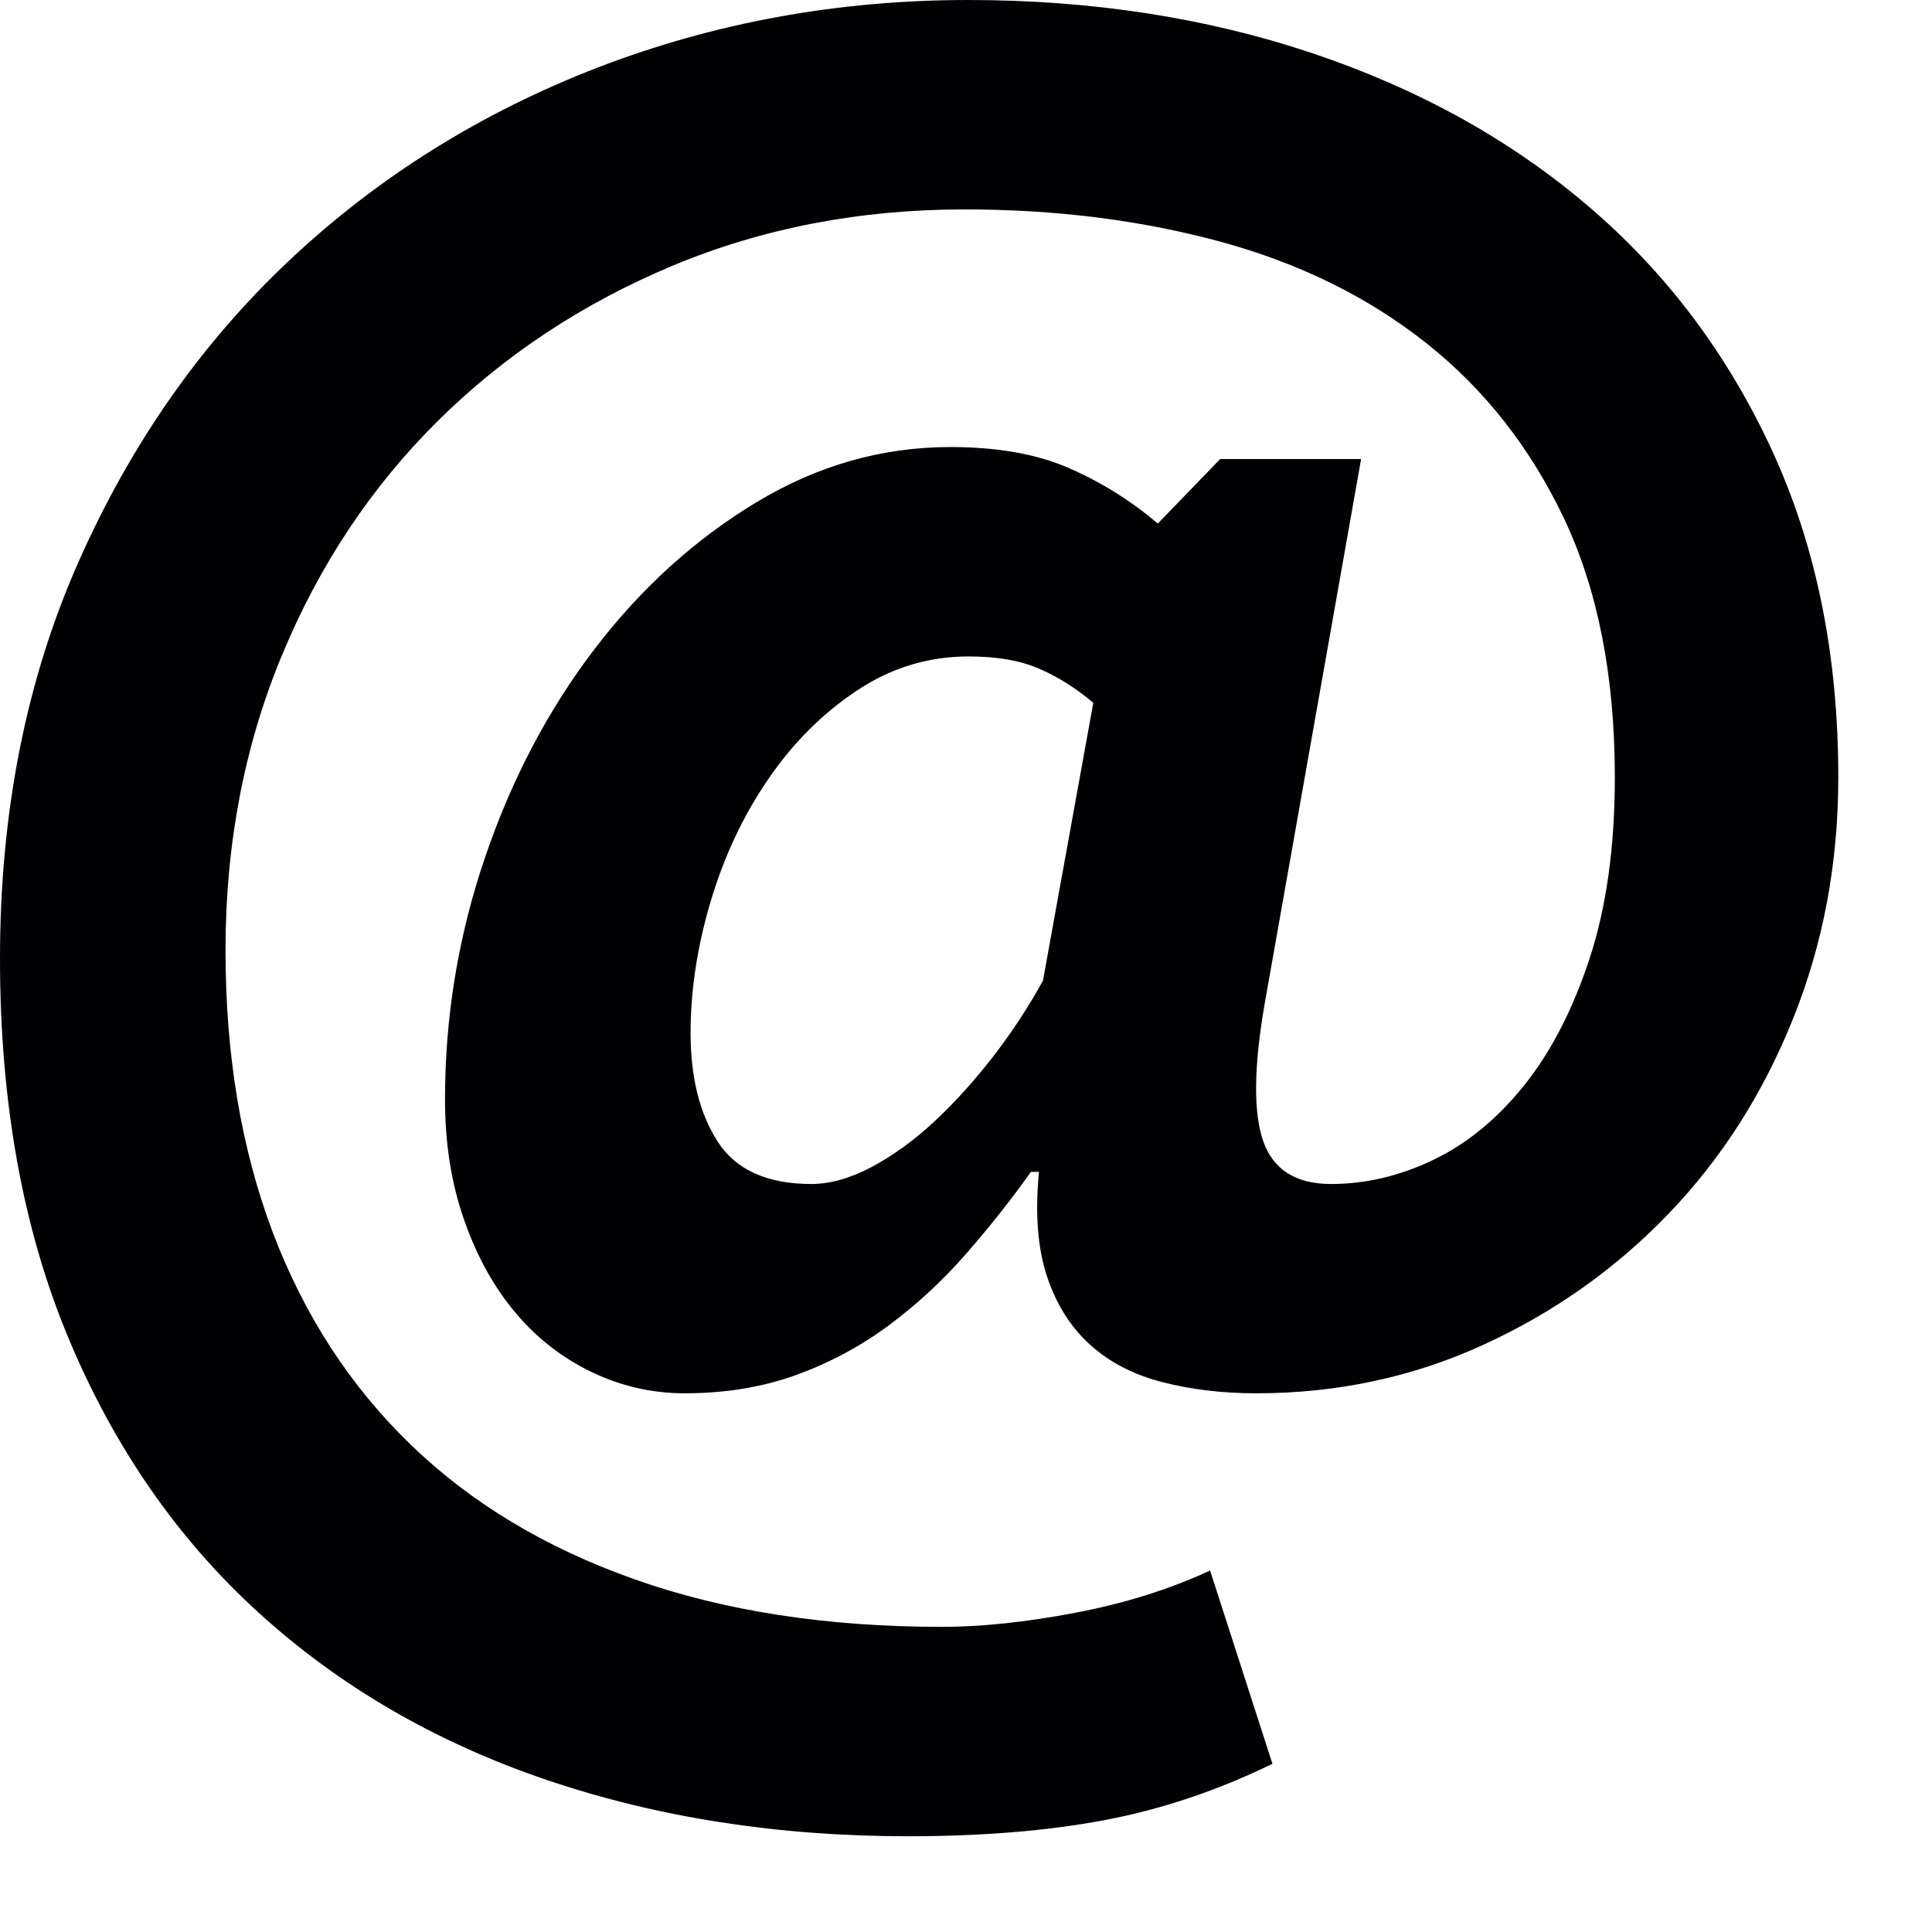
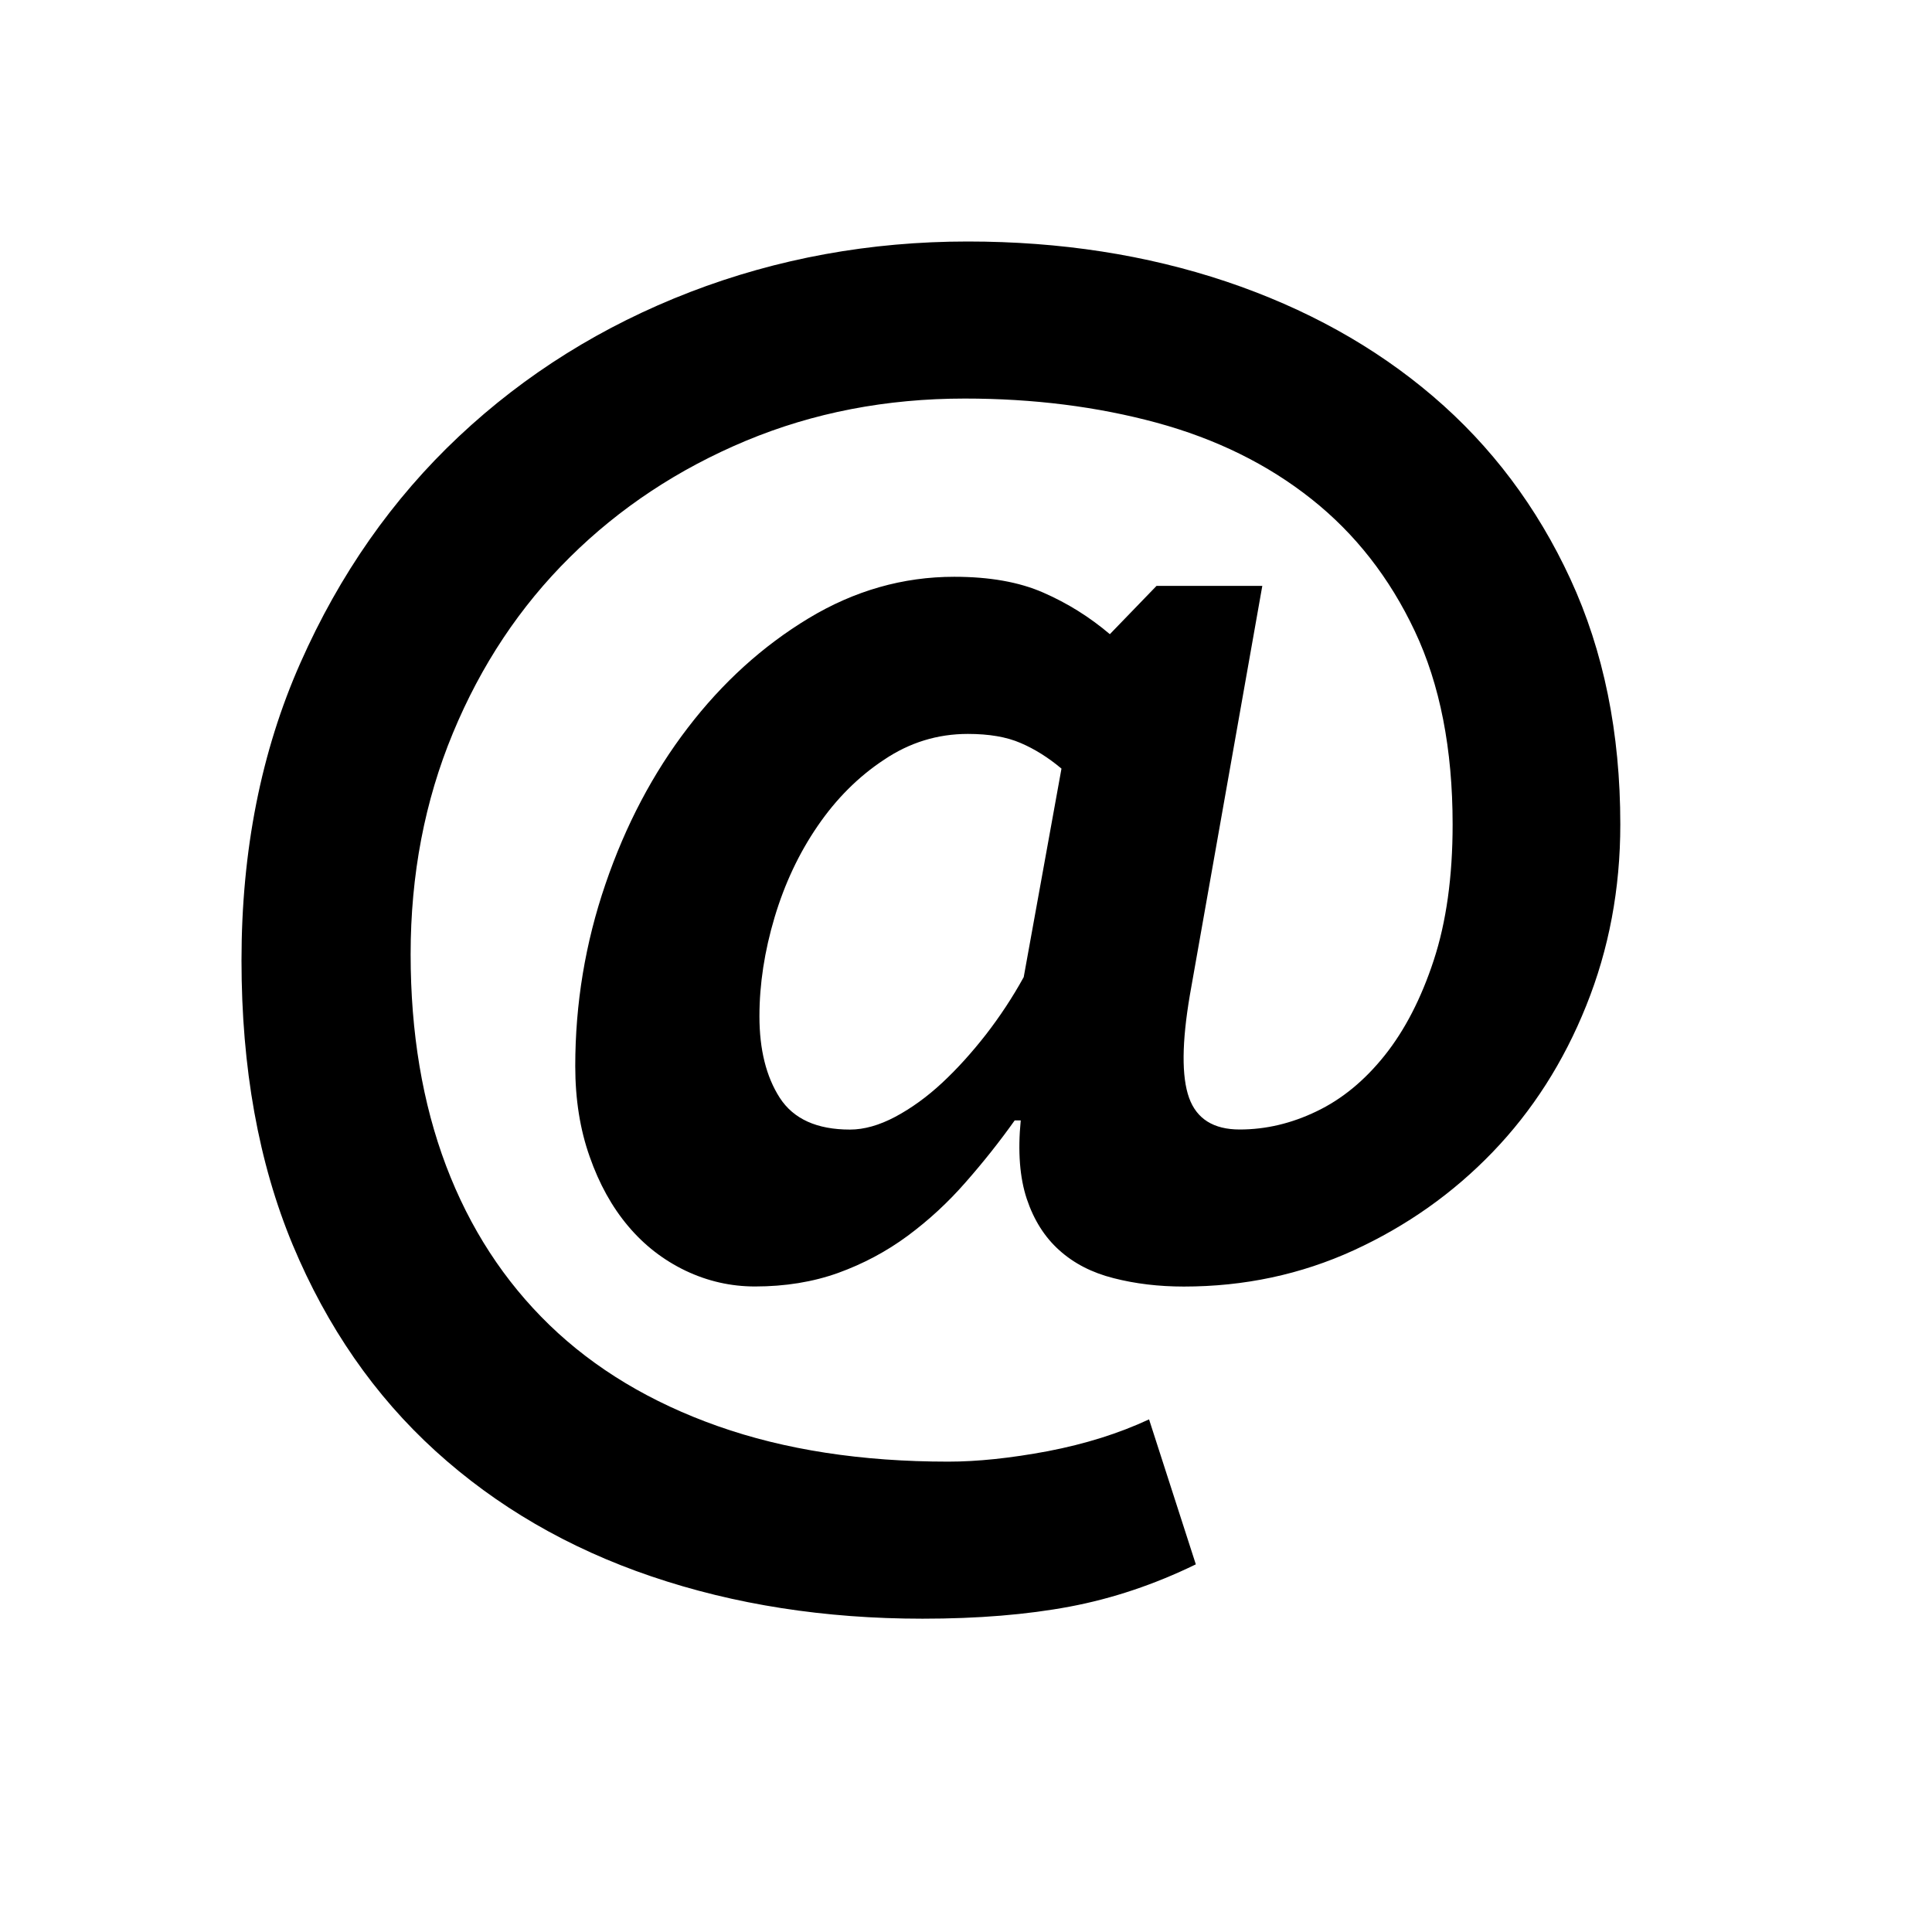
- <svg xmlns="http://www.w3.org/2000/svg" width="18" height="18" viewBox="0 0 18 18">
-   <path fill="#010002" fill-rule="evenodd" d="M11.368,4.277 L12.681,4.277 L11.781,9.361 C11.68,9.949 11.677,10.374 11.771,10.637 C11.865,10.899 12.075,11.031 12.4,11.031 C12.725,11.031 13.043,10.956 13.356,10.805 C13.669,10.655 13.95,10.424 14.2,10.112 C14.451,9.799 14.654,9.405 14.81,8.93 C14.966,8.455 15.045,7.892 15.045,7.242 C15.045,6.304 14.888,5.503 14.576,4.84 C14.263,4.178 13.835,3.63 13.291,3.199 C12.747,2.767 12.106,2.452 11.368,2.251 C10.63,2.051 9.836,1.951 8.985,1.951 C8.01,1.951 7.103,2.126 6.265,2.476 C5.428,2.827 4.699,3.308 4.08,3.921 C3.461,4.534 2.976,5.262 2.626,6.107 C2.276,6.95 2.101,7.866 2.101,8.854 C2.101,9.83 2.248,10.705 2.541,11.481 C2.835,12.257 3.264,12.916 3.827,13.46 C4.389,14.004 5.086,14.423 5.918,14.716 C6.749,15.01 7.703,15.157 8.779,15.157 C9.141,15.157 9.554,15.114 10.017,15.026 C10.48,14.938 10.898,14.807 11.274,14.632 L11.855,16.433 C11.342,16.683 10.82,16.858 10.289,16.958 C9.757,17.058 9.148,17.108 8.46,17.108 C7.247,17.108 6.124,16.933 5.093,16.583 C4.061,16.233 3.167,15.714 2.411,15.026 C1.654,14.338 1.063,13.485 0.637,12.465 C0.212,11.447 0,10.268 0,8.93 C0,7.567 0.244,6.334 0.732,5.234 C1.219,4.134 1.876,3.196 2.702,2.42 C3.527,1.645 4.484,1.048 5.572,0.628 C6.659,0.21 7.81,0 9.023,0 C10.173,0 11.243,0.166 12.231,0.497 C13.218,0.829 14.075,1.303 14.8,1.923 C15.526,2.542 16.095,3.299 16.508,4.193 C16.921,5.087 17.127,6.103 17.127,7.241 C17.127,8.042 16.987,8.791 16.705,9.492 C16.424,10.193 16.036,10.799 15.542,11.312 C15.048,11.825 14.473,12.231 13.816,12.531 C13.16,12.831 12.456,12.981 11.706,12.981 C11.393,12.981 11.103,12.947 10.834,12.878 C10.565,12.81 10.34,12.694 10.159,12.531 C9.977,12.368 9.843,12.156 9.755,11.893 C9.668,11.631 9.642,11.306 9.68,10.918 L9.605,10.918 C9.418,11.181 9.215,11.437 8.996,11.687 C8.777,11.937 8.536,12.159 8.274,12.353 C8.011,12.547 7.723,12.7 7.411,12.813 C7.098,12.925 6.754,12.981 6.379,12.981 C6.079,12.981 5.791,12.916 5.516,12.785 C5.241,12.653 5.003,12.469 4.803,12.231 C4.603,11.994 4.443,11.706 4.325,11.368 C4.206,11.03 4.146,10.655 4.146,10.243 C4.146,9.467 4.271,8.714 4.521,7.982 C4.771,7.25 5.113,6.603 5.544,6.041 C5.975,5.478 6.475,5.025 7.045,4.681 C7.614,4.337 8.217,4.165 8.854,4.165 C9.292,4.165 9.661,4.23 9.961,4.362 C10.262,4.493 10.536,4.665 10.787,4.878 L11.368,4.277 L11.368,4.277 Z M10.186,6.548 C10.023,6.41 9.854,6.304 9.679,6.229 C9.504,6.153 9.286,6.116 9.023,6.116 C8.648,6.116 8.301,6.222 7.982,6.435 C7.663,6.647 7.388,6.922 7.157,7.26 C6.925,7.598 6.747,7.977 6.622,8.395 C6.497,8.814 6.434,9.224 6.434,9.624 C6.434,10.037 6.518,10.375 6.687,10.637 C6.856,10.899 7.147,11.031 7.559,11.031 C7.734,11.031 7.922,10.978 8.122,10.872 C8.322,10.765 8.516,10.625 8.704,10.45 C8.892,10.275 9.073,10.074 9.248,9.85 C9.423,9.624 9.579,9.387 9.717,9.137 L10.186,6.548 L10.186,6.548 Z" />
+ <svg xmlns="http://www.w3.org/2000/svg" width="24" height="24" viewBox="0 0 24 24">
+   <path fill="#000" d="M15.681 7.277l-.9 5.084c-.1.588-.104 1.013-.01 1.276.094.262.304.394.629.394s.643-.075.956-.226c.313-.15.594-.38.844-.693.25-.313.454-.707.61-1.182.156-.475.235-1.038.235-1.688 0-.938-.157-1.739-.47-2.402-.312-.662-.74-1.21-1.284-1.641-.544-.432-1.185-.747-1.923-.948-.738-.2-1.532-.3-2.383-.3-.975 0-1.882.175-2.72.525-.837.35-1.566.832-2.185 1.445-.62.613-1.104 1.341-1.454 2.186-.35.843-.525 1.76-.525 2.747 0 .976.147 1.851.44 2.627.294.776.723 1.435 1.286 1.98.562.543 1.26.962 2.09 1.255.832.294 1.786.441 2.862.441.362 0 .775-.043 1.238-.13.463-.089.881-.22 1.257-.395l.581 1.801c-.513.25-1.035.425-1.566.525-.532.1-1.141.15-1.829.15-1.213 0-2.336-.175-3.367-.525-1.032-.35-1.926-.87-2.682-1.557-.757-.688-1.348-1.541-1.774-2.56C3.212 14.445 3 13.267 3 11.93c0-1.363.244-2.596.732-3.696.487-1.1 1.144-2.038 1.97-2.814.825-.775 1.782-1.372 2.87-1.792C9.659 3.21 10.81 3 12.022 3c1.151 0 2.22.166 3.209.497.987.332 1.844.806 2.57 1.426.725.619 1.294 1.376 1.707 2.27.413.894.62 1.91.62 3.048 0 .8-.141 1.55-.423 2.251-.281.701-.669 1.307-1.163 1.82-.494.513-1.07.919-1.726 1.22-.656.3-1.36.45-2.11.45-.313 0-.603-.035-.872-.104-.27-.068-.494-.184-.675-.347-.182-.163-.316-.375-.404-.638-.087-.262-.113-.587-.075-.975h-.075c-.187.263-.39.519-.61.769-.218.25-.459.472-.721.666-.263.194-.551.347-.863.46-.313.112-.657.168-1.032.168-.3 0-.588-.065-.863-.196-.275-.132-.513-.316-.713-.554-.2-.237-.36-.525-.478-.863-.12-.338-.179-.713-.179-1.125 0-.776.125-1.53.375-2.26.25-.733.592-1.38 1.023-1.942.431-.563.931-1.016 1.5-1.36.57-.344 1.173-.516 1.81-.516.438 0 .807.065 1.107.197.3.131.575.303.826.516l.58-.6h1.314zM12.679 9.23c-.175-.076-.393-.113-.656-.113-.375 0-.722.106-1.04.32-.32.211-.595.486-.826.824-.232.338-.41.717-.535 1.135-.125.42-.188.829-.188 1.229 0 .413.084.75.253 1.013.17.262.46.394.872.394.175 0 .363-.053.563-.159.2-.107.394-.247.582-.422.188-.175.369-.376.544-.6.175-.226.331-.463.469-.713l.469-2.59c-.163-.137-.332-.243-.507-.318z" />
</svg>
